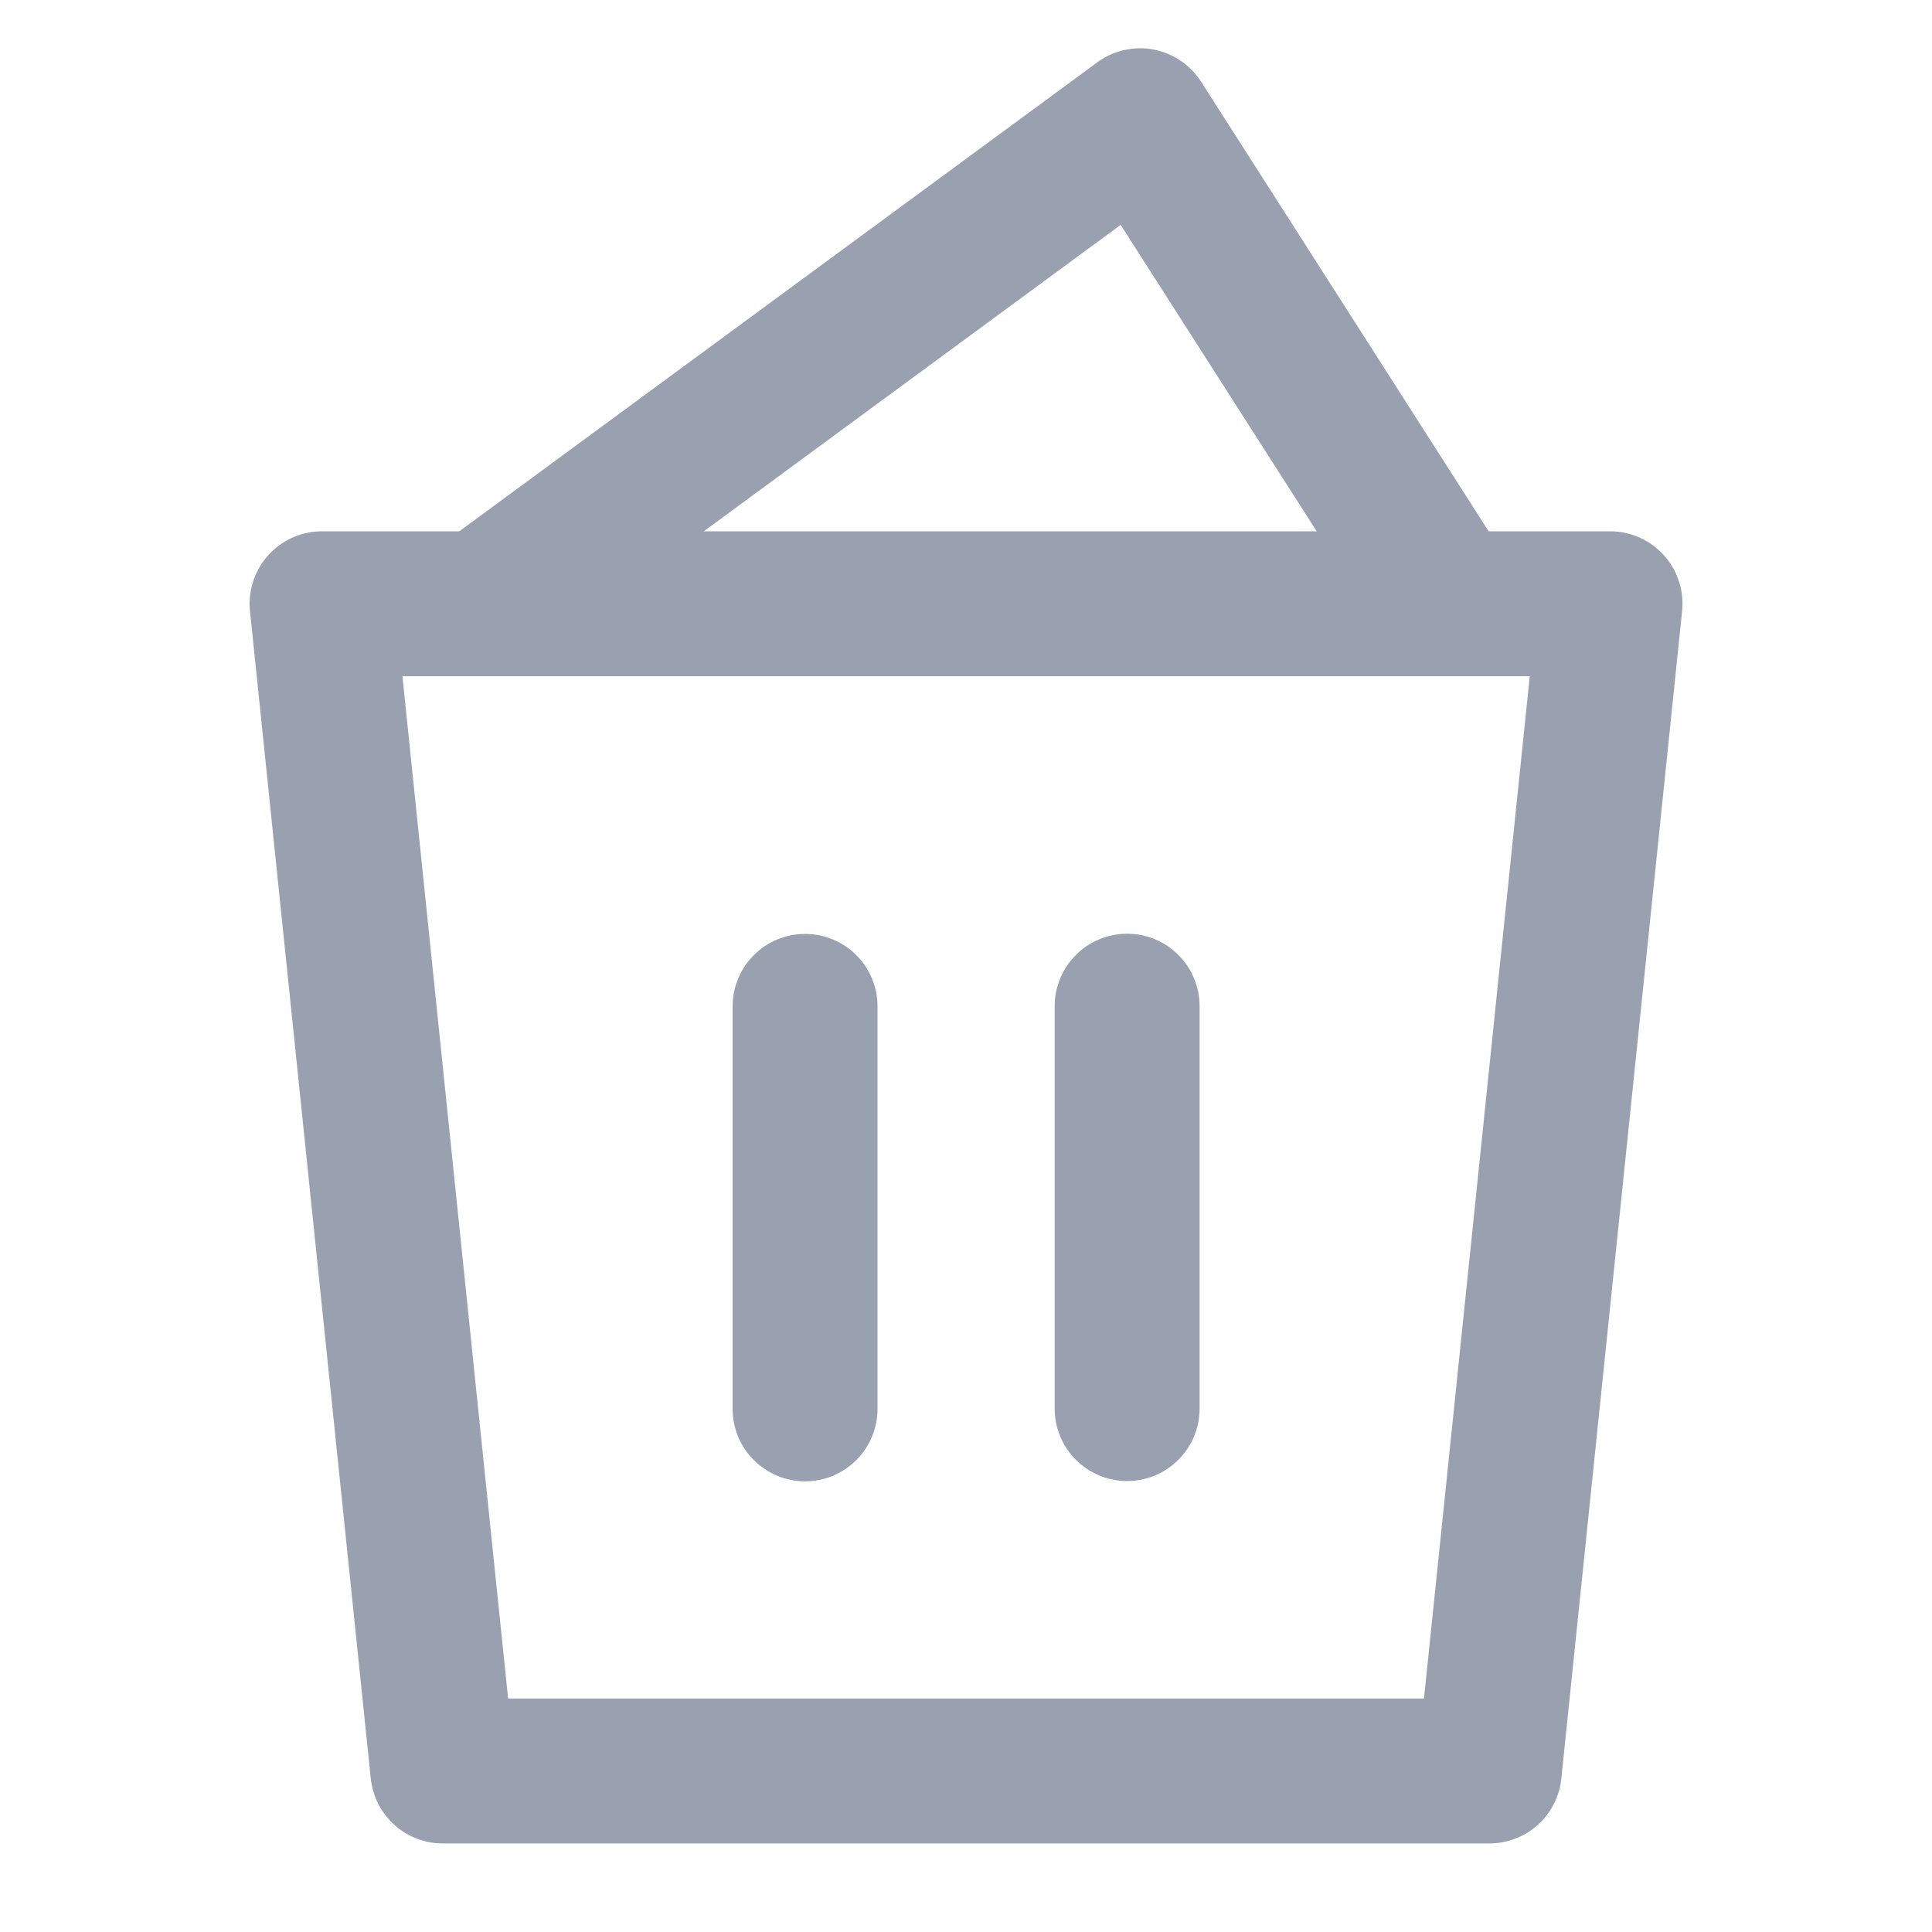
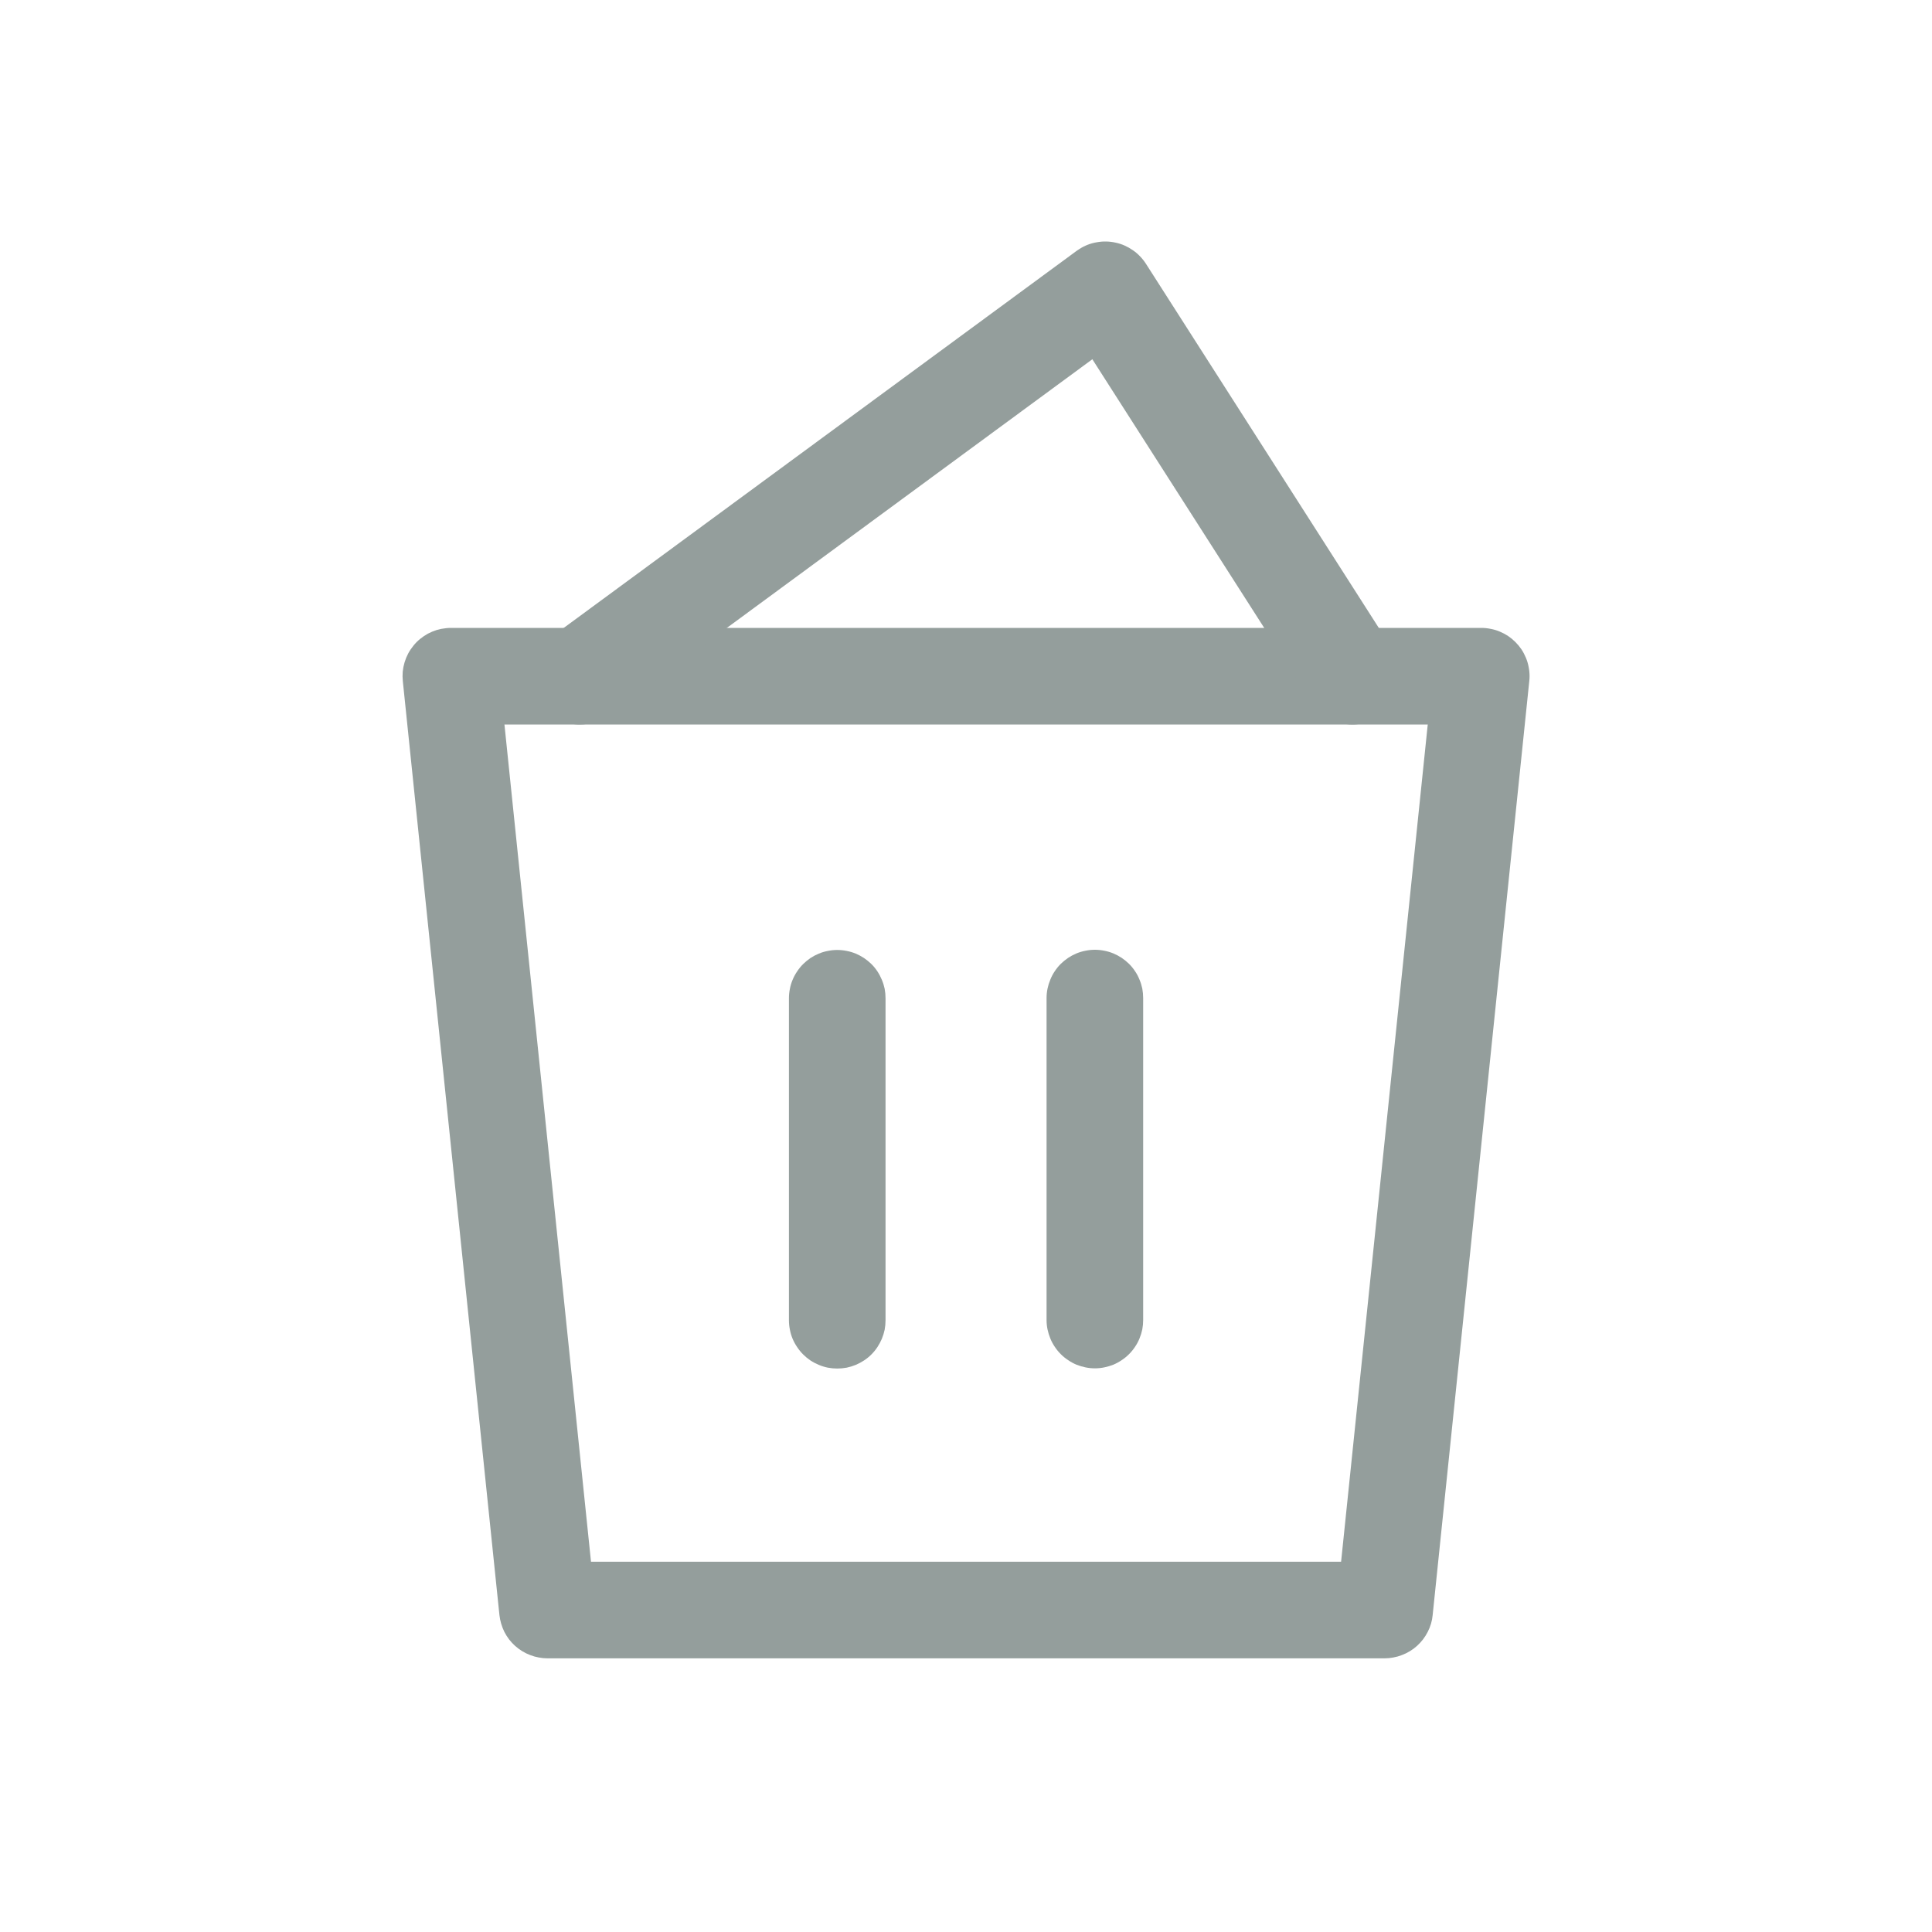
<svg xmlns="http://www.w3.org/2000/svg" fill="none" version="1.1" width="20" height="20" viewBox="0 0 20 20">
  <defs>
-     <clipPath id="master_svg0_3258_23396">
+     <clipPath id="master_svg0_sa4143_51240">
      <rect x="0" y="0" width="20" height="20" rx="0" />
    </clipPath>
  </defs>
-   <g clip-path="url(#master_svg0_3258_23396)">
+   <g clip-path="url(#master_svg0_sa4143_51240)">
    <g>
-       <path d="M2.588,6.327L3.838,18.41Q3.845,18.479,3.865,18.545Q3.884,18.611,3.915,18.673Q3.947,18.735,3.989,18.789Q4.03,18.844,4.082,18.89Q4.133,18.937,4.192,18.973Q4.251,19.009,4.315,19.033Q4.379,19.058,4.447,19.071Q4.515,19.083,4.584,19.083L15.417,19.083Q15.486,19.083,15.554,19.071Q15.622,19.058,15.686,19.033Q15.751,19.009,15.81,18.973Q15.868,18.937,15.92,18.89Q15.971,18.844,16.013,18.789Q16.055,18.735,16.086,18.673Q16.117,18.611,16.137,18.545Q16.156,18.479,16.163,18.41L17.413,6.327Q17.417,6.289,17.417,6.25Q17.417,6.176,17.403,6.104Q17.388,6.031,17.36,5.963Q17.332,5.895,17.291,5.833Q17.25,5.772,17.198,5.72Q17.145,5.667,17.084,5.626Q17.023,5.585,16.954,5.557Q16.886,5.529,16.814,5.514Q16.741,5.5,16.667,5.5L3.334,5.5Q3.295,5.5,3.257,5.504Q3.183,5.512,3.113,5.533Q3.042,5.555,2.977,5.59Q2.912,5.625,2.855,5.673Q2.798,5.72,2.752,5.777Q2.705,5.834,2.671,5.9Q2.636,5.965,2.615,6.036Q2.594,6.107,2.587,6.18Q2.58,6.254,2.588,6.327ZM5.26,17.583L4.166,7L15.836,7L14.741,17.583L5.26,17.583Z" fill-rule="evenodd" fill="#99A0AF" fill-opacity="1" />
+       <path d="M4.17,7.051L5.17,16.718Q5.175,16.764,5.188,16.808Q5.201,16.852,5.221,16.893Q5.242,16.934,5.27,16.971Q5.298,17.007,5.332,17.038Q5.367,17.069,5.406,17.093Q5.445,17.117,5.488,17.133Q5.531,17.15,5.576,17.158Q5.621,17.167,5.667,17.167L14.334,17.167Q14.38,17.167,14.425,17.158Q14.47,17.15,14.513,17.133Q14.556,17.117,14.595,17.093Q14.635,17.069,14.669,17.038Q14.703,17.007,14.731,16.971Q14.759,16.934,14.78,16.893Q14.801,16.852,14.814,16.808Q14.827,16.764,14.831,16.718L15.831,7.051Q15.834,7.026,15.834,7Q15.834,6.951,15.824,6.902Q15.815,6.854,15.796,6.809Q15.777,6.763,15.75,6.722Q15.722,6.681,15.687,6.646Q15.653,6.612,15.612,6.584Q15.571,6.557,15.525,6.538Q15.48,6.519,15.431,6.51Q15.383,6.5,15.334,6.5L4.667,6.5Q4.641,6.5,4.616,6.503Q4.567,6.508,4.52,6.522Q4.473,6.537,4.429,6.56Q4.386,6.584,4.348,6.615Q4.31,6.646,4.279,6.685Q4.248,6.723,4.225,6.766Q4.202,6.81,4.188,6.857Q4.174,6.904,4.169,6.953Q4.165,7.002,4.17,7.051ZM6.118,16.167L5.222,7.5L14.78,7.5L13.883,16.167L6.118,16.167Z" fill-rule="evenodd" fill="#949E9C" fill-opacity="1" />
    </g>
    <g>
-       <path d="M7.584,10.418Q7.584,10.344,7.598,10.272Q7.613,10.199,7.641,10.131Q7.669,10.063,7.71,10.001Q7.751,9.94,7.804,9.888Q7.856,9.835,7.917,9.794Q7.979,9.753,8.047,9.725Q8.115,9.697,8.188,9.682Q8.26,9.668,8.334,9.668Q8.408,9.668,8.48,9.682Q8.553,9.697,8.621,9.725Q8.689,9.753,8.751,9.794Q8.812,9.835,8.864,9.888Q8.917,9.94,8.958,10.001Q8.999,10.063,9.027,10.131Q9.055,10.199,9.07,10.272Q9.084,10.344,9.084,10.418L9.084,14.585Q9.084,14.659,9.07,14.731Q9.055,14.803,9.027,14.872Q8.999,14.94,8.958,15.001Q8.917,15.063,8.864,15.115Q8.812,15.167,8.751,15.208Q8.689,15.249,8.621,15.278Q8.553,15.306,8.48,15.32Q8.408,15.335,8.334,15.335Q8.26,15.335,8.188,15.32Q8.115,15.306,8.047,15.278Q7.979,15.249,7.917,15.208Q7.856,15.167,7.804,15.115Q7.751,15.063,7.71,15.001Q7.669,14.94,7.641,14.872Q7.613,14.803,7.598,14.731Q7.584,14.659,7.584,14.585L7.584,10.418Z" fill-rule="evenodd" fill="#99A0AF" fill-opacity="1" />
+       <path d="M8.167,10.334Q8.167,10.285,8.177,10.236Q8.186,10.188,8.205,10.143Q8.224,10.097,8.252,10.056Q8.279,10.015,8.314,9.98Q8.349,9.946,8.389,9.918Q8.43,9.891,8.476,9.872Q8.521,9.853,8.57,9.844Q8.618,9.834,8.667,9.834Q8.716,9.834,8.765,9.844Q8.813,9.853,8.859,9.872Q8.904,9.891,8.945,9.918Q8.986,9.946,9.021,9.98Q9.056,10.015,9.083,10.056Q9.11,10.097,9.129,10.143Q9.148,10.188,9.158,10.236Q9.167,10.285,9.167,10.334L9.167,13.667Q9.167,13.717,9.158,13.765Q9.148,13.813,9.129,13.859Q9.11,13.904,9.083,13.945Q9.056,13.986,9.021,14.021Q8.986,14.056,8.945,14.083Q8.904,14.11,8.859,14.129Q8.813,14.148,8.765,14.158Q8.716,14.167,8.667,14.167Q8.618,14.167,8.57,14.158Q8.521,14.148,8.476,14.129Q8.43,14.11,8.389,14.083Q8.349,14.056,8.314,14.021Q8.279,13.986,8.252,13.945Q8.224,13.904,8.205,13.859Q8.186,13.813,8.177,13.765Q8.167,13.717,8.167,13.667L8.167,10.334Z" fill-rule="evenodd" fill="#949E9C" fill-opacity="1" />
    </g>
    <g>
-       <path d="M10.918,10.416Q10.918,10.342,10.932,10.27Q10.947,10.197,10.975,10.129Q11.003,10.061,11.044,9.999Q11.085,9.938,11.138,9.886Q11.19,9.833,11.251,9.792Q11.313,9.751,11.381,9.723Q11.449,9.695,11.522,9.68Q11.594,9.666,11.668,9.666Q11.742,9.666,11.814,9.68Q11.887,9.695,11.955,9.723Q12.023,9.751,12.085,9.792Q12.146,9.833,12.198,9.886Q12.251,9.938,12.292,9.999Q12.333,10.061,12.361,10.129Q12.389,10.197,12.404,10.27Q12.418,10.342,12.418,10.416L12.418,14.582Q12.418,14.656,12.404,14.728Q12.389,14.8,12.361,14.869Q12.333,14.937,12.292,14.998Q12.251,15.06,12.198,15.112Q12.146,15.164,12.085,15.205Q12.023,15.246,11.955,15.275Q11.887,15.303,11.814,15.317Q11.742,15.332,11.668,15.332Q11.594,15.332,11.522,15.317Q11.449,15.303,11.381,15.275Q11.313,15.246,11.251,15.205Q11.19,15.164,11.138,15.112Q11.085,15.06,11.044,14.998Q11.003,14.937,10.975,14.869Q10.947,14.8,10.932,14.728Q10.918,14.656,10.918,14.582L10.918,10.416Z" fill-rule="evenodd" fill="#99A0AF" fill-opacity="1" />
+       <path d="M10.834,10.332Q10.834,10.283,10.844,10.234Q10.854,10.186,10.873,10.141Q10.891,10.095,10.919,10.054Q10.946,10.013,10.981,9.978Q11.016,9.944,11.057,9.916Q11.098,9.889,11.143,9.87Q11.189,9.851,11.237,9.842Q11.285,9.832,11.334,9.832Q11.384,9.832,11.432,9.842Q11.48,9.851,11.526,9.87Q11.571,9.889,11.612,9.916Q11.653,9.944,11.688,9.978Q11.723,10.013,11.75,10.054Q11.778,10.095,11.796,10.141Q11.815,10.186,11.825,10.234Q11.834,10.283,11.834,10.332L11.834,13.665Q11.834,13.714,11.825,13.762Q11.815,13.81,11.796,13.856Q11.778,13.901,11.75,13.942Q11.723,13.983,11.688,14.018Q11.653,14.053,11.612,14.08Q11.571,14.108,11.526,14.127Q11.48,14.145,11.432,14.155Q11.384,14.165,11.334,14.165Q11.285,14.165,11.237,14.155Q11.189,14.145,11.143,14.127Q11.098,14.108,11.057,14.08Q11.016,14.053,10.981,14.018Q10.946,13.983,10.919,13.942Q10.891,13.901,10.873,13.856Q10.854,13.81,10.844,13.762Q10.834,13.714,10.834,13.665L10.834,10.332Z" fill-rule="evenodd" fill="#949E9C" fill-opacity="1" />
    </g>
    <g>
-       <path d="M14.368,6.653L14.368,6.654Q14.419,6.734,14.488,6.798Q14.557,6.863,14.64,6.908Q14.723,6.953,14.814,6.977Q14.906,7,15,7Q15.074,7,15.146,6.986Q15.219,6.971,15.287,6.943Q15.355,6.915,15.417,6.874Q15.478,6.833,15.53,6.78Q15.583,6.728,15.624,6.667Q15.665,6.605,15.693,6.537Q15.721,6.469,15.736,6.396Q15.75,6.324,15.75,6.25Q15.75,6.031,15.632,5.846L15.631,5.845L12.434,0.846Q12.353,0.72,12.231,0.635Q12.108,0.55,11.963,0.517Q11.817,0.485,11.67,0.512Q11.523,0.538,11.398,0.618Q11.377,0.631,11.358,0.646L4.556,5.646Q4.485,5.698,4.428,5.765Q4.371,5.833,4.331,5.911Q4.291,5.99,4.27,6.076Q4.25,6.162,4.25,6.25Q4.25,6.324,4.264,6.396Q4.279,6.469,4.307,6.537Q4.335,6.605,4.376,6.667Q4.417,6.728,4.47,6.78Q4.522,6.833,4.583,6.874Q4.645,6.915,4.713,6.943Q4.781,6.971,4.854,6.986Q4.926,7,5,7Q5.12,7,5.234,6.963Q5.348,6.925,5.444,6.854L11.601,2.328L14.368,6.653Z" fill-rule="evenodd" fill="#99A0AF" fill-opacity="1" />
+       <path d="M11.308,3.719L13.579,7.269Q13.613,7.322,13.659,7.365Q13.705,7.408,13.76,7.439Q13.815,7.469,13.876,7.484Q13.937,7.5,14,7.5Q14.049,7.5,14.098,7.49Q14.146,7.481,14.191,7.462Q14.237,7.443,14.278,7.416Q14.319,7.388,14.354,7.354Q14.388,7.319,14.416,7.278Q14.443,7.237,14.462,7.191Q14.481,7.146,14.49,7.098Q14.5,7.049,14.5,7Q14.5,6.854,14.421,6.731L11.863,2.731Q11.836,2.689,11.802,2.654Q11.768,2.618,11.727,2.59Q11.687,2.562,11.642,2.542Q11.597,2.522,11.549,2.512Q11.501,2.501,11.451,2.5Q11.402,2.499,11.354,2.508Q11.305,2.516,11.259,2.534Q11.213,2.552,11.172,2.579Q11.158,2.588,11.145,2.597L5.704,6.597Q5.608,6.668,5.554,6.774Q5.5,6.881,5.5,7Q5.5,7.049,5.51,7.098Q5.519,7.146,5.538,7.191Q5.557,7.237,5.584,7.278Q5.612,7.319,5.646,7.354Q5.681,7.388,5.722,7.416Q5.763,7.443,5.809,7.462Q5.854,7.481,5.902,7.49Q5.951,7.5,6,7.5Q6.164,7.5,6.296,7.403L6.296,7.403L11.308,3.719Z" fill-rule="evenodd" fill="#949E9C" fill-opacity="1" />
    </g>
  </g>
</svg>
